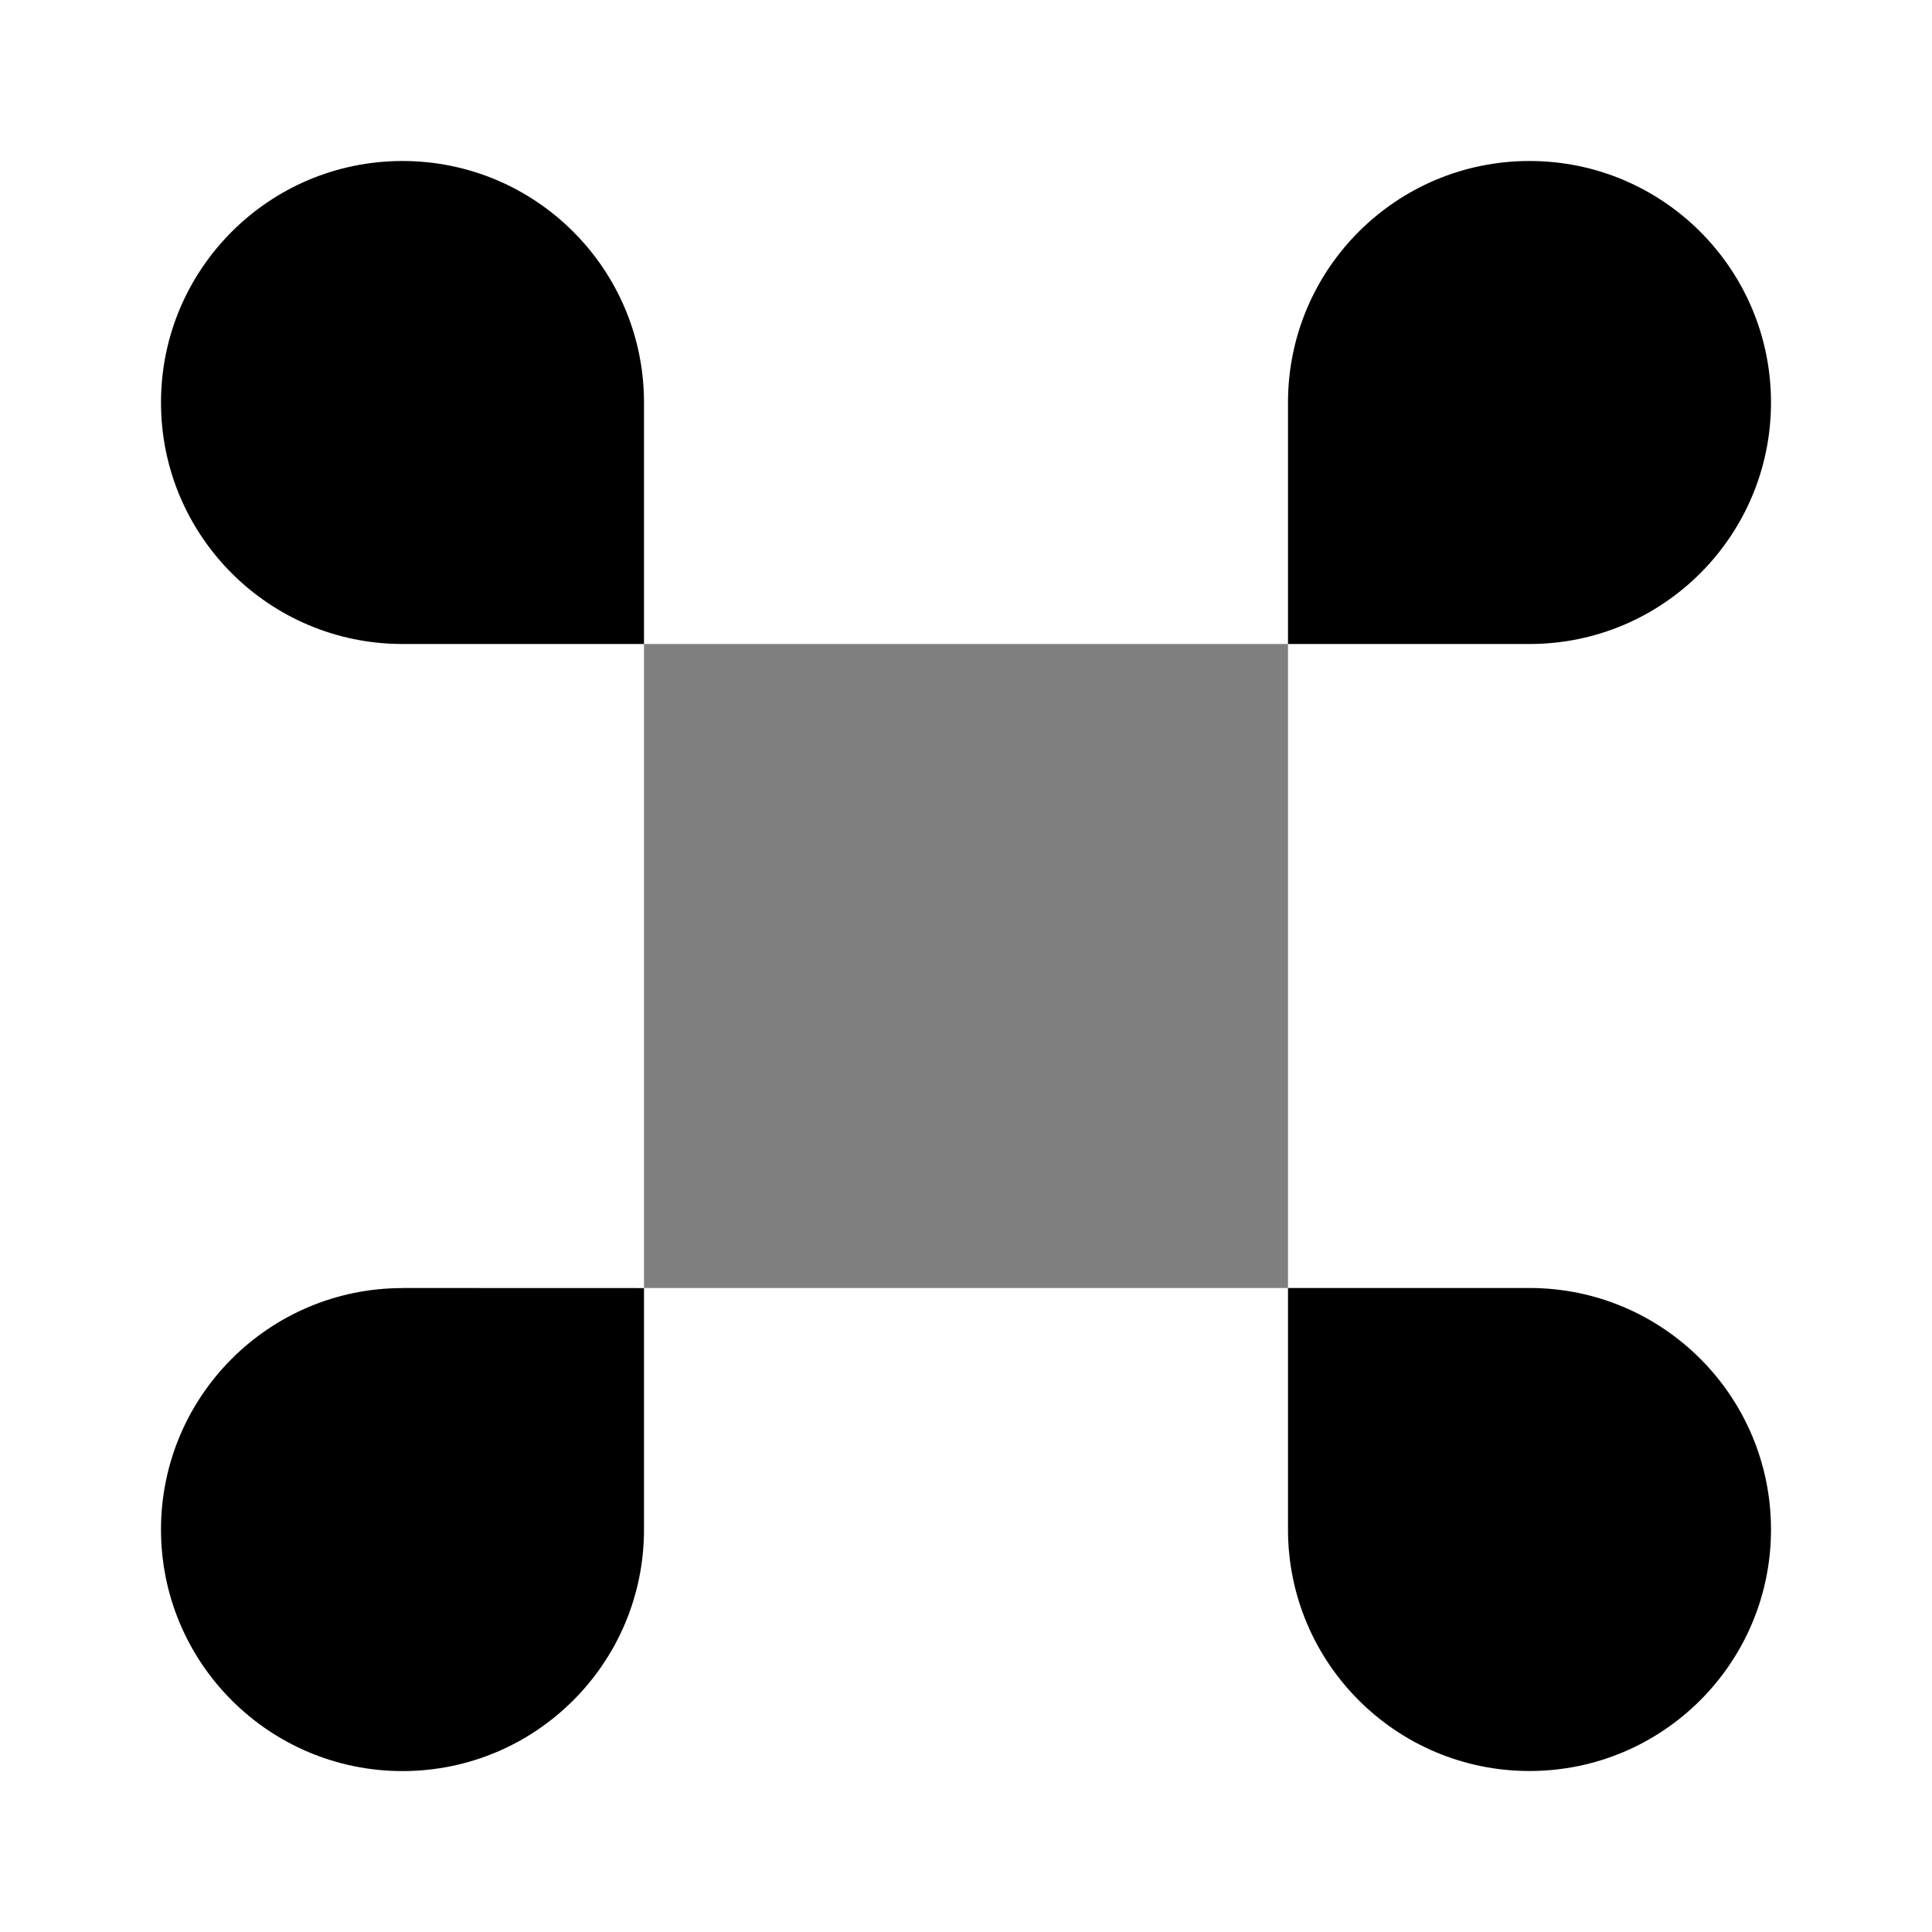
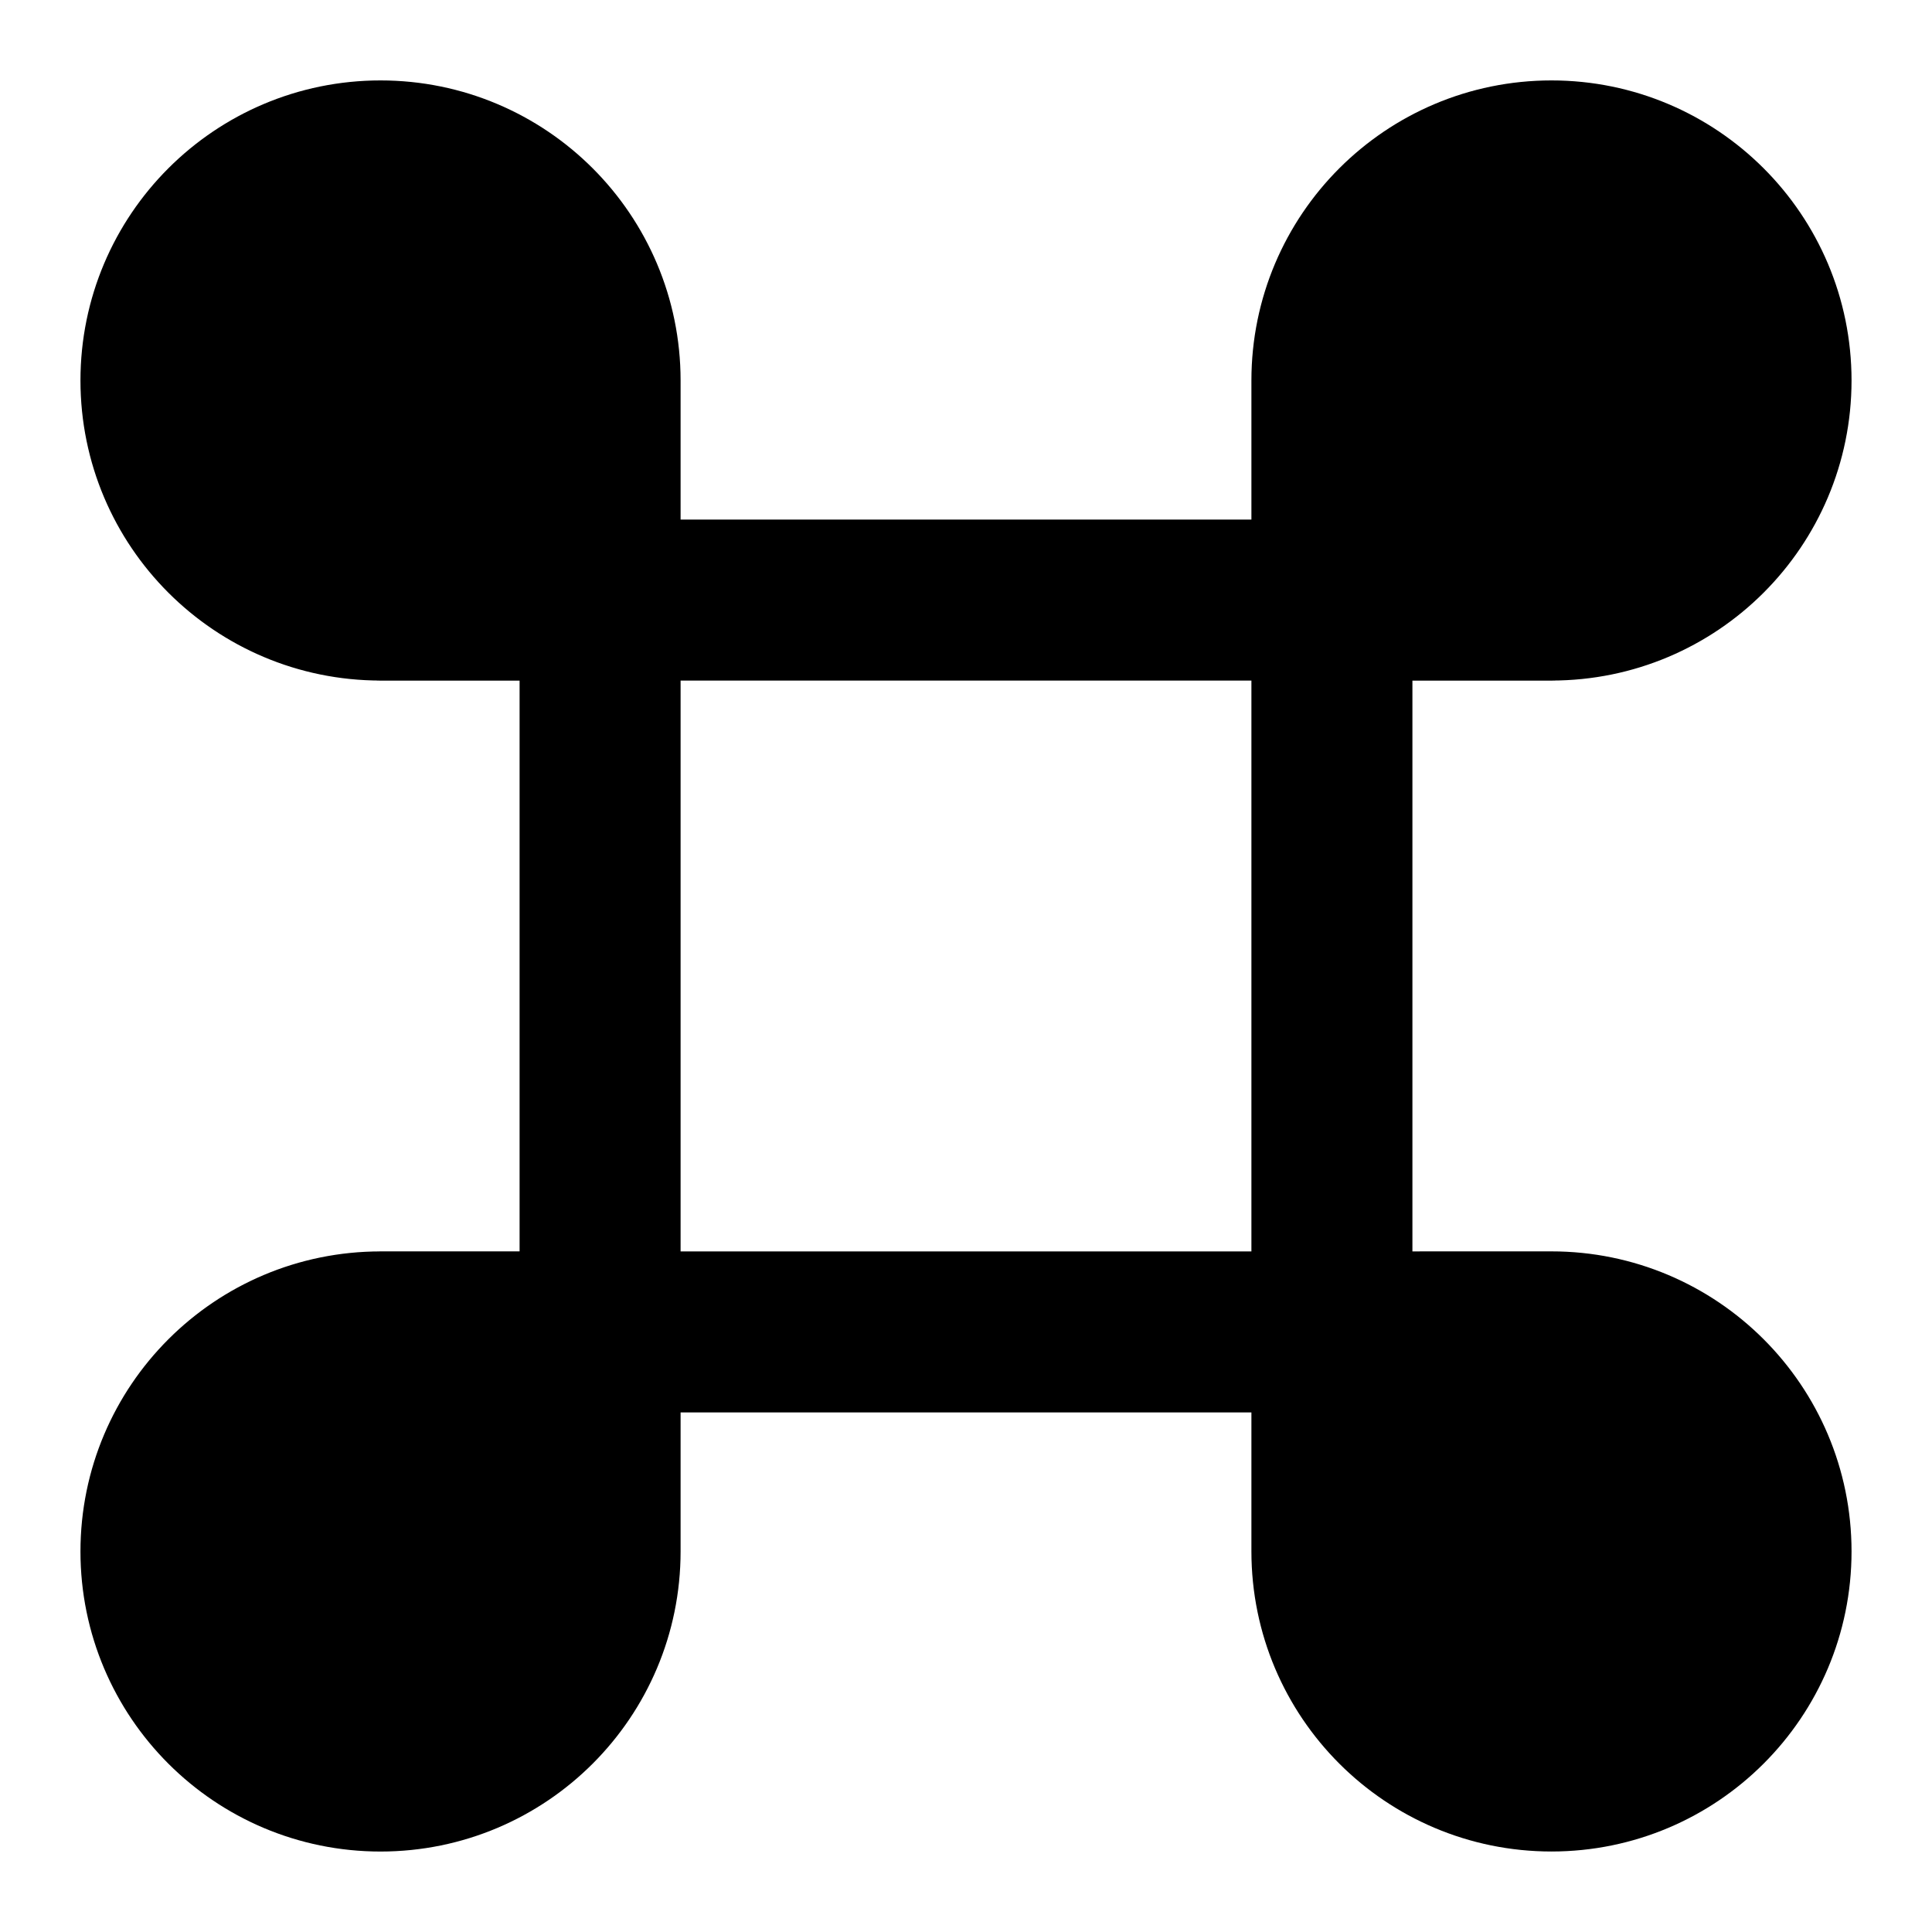
- <svg xmlns="http://www.w3.org/2000/svg" width="64" height="64" viewBox="0 0 24 24">
-   <g fill="currentColor">
-     <path d="M16 16h3a3 3 0 1 1-3 3.001zM5 16l3 .001v3a3 3 0 1 1-3-3" />
-     <path fill-rule="evenodd" d="M19 8h-3V5a3 3 0 1 1 3 3M8 8V5a3 3 0 1 0-3 3z" clip-rule="evenodd" />
-     <path d="M16 8H8v8h8z" opacity=".5" />
+ <svg xmlns="http://www.w3.org/2000/svg" width="1em" height="1em" viewBox="0 0 48 48">
+   <g fill="none" stroke="currentColor" stroke-linejoin="round" stroke-width="4">
+     <path fill="currentColor" d="M9.455 14.91h5.454V9.454a5.455 5.455 0 1 0-5.454 5.454Zm0 18.18h5.454v5.455a5.455 5.455 0 1 1-5.454-5.454Z" />
+     <path stroke-linecap="round" d="M14.909 14.909h18.182v18.182H14.909z" />
+     <path fill="currentColor" d="M38.545 14.91h-5.454V9.454a5.455 5.455 0 1 1 5.454 5.454Zm0 18.18a5.455 5.455 0 1 1-5.454 5.455v-5.454z" />
  </g>
</svg>
